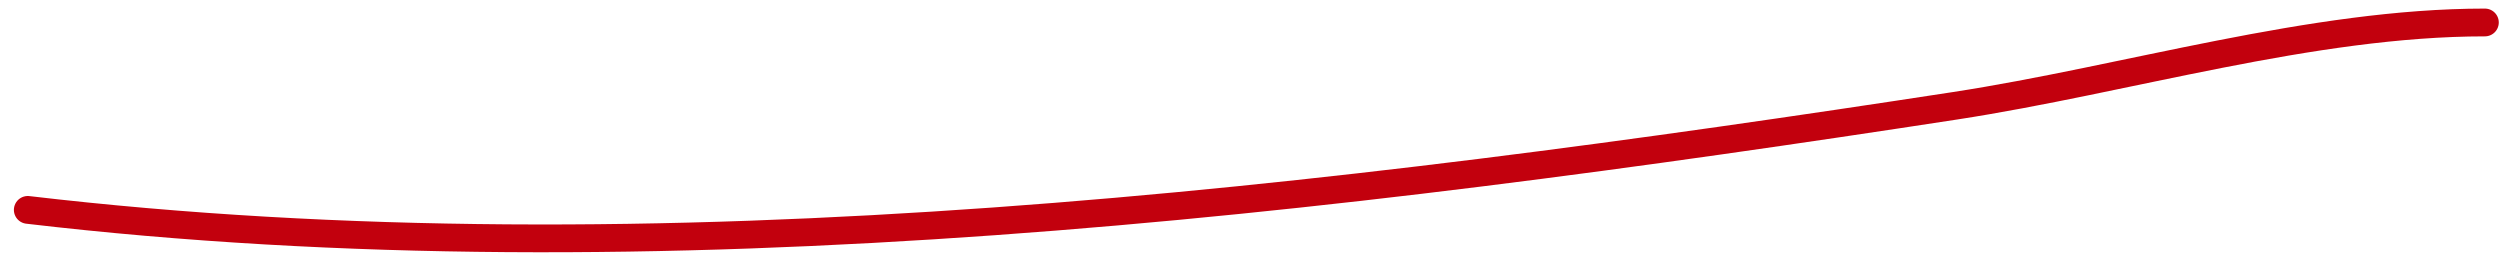
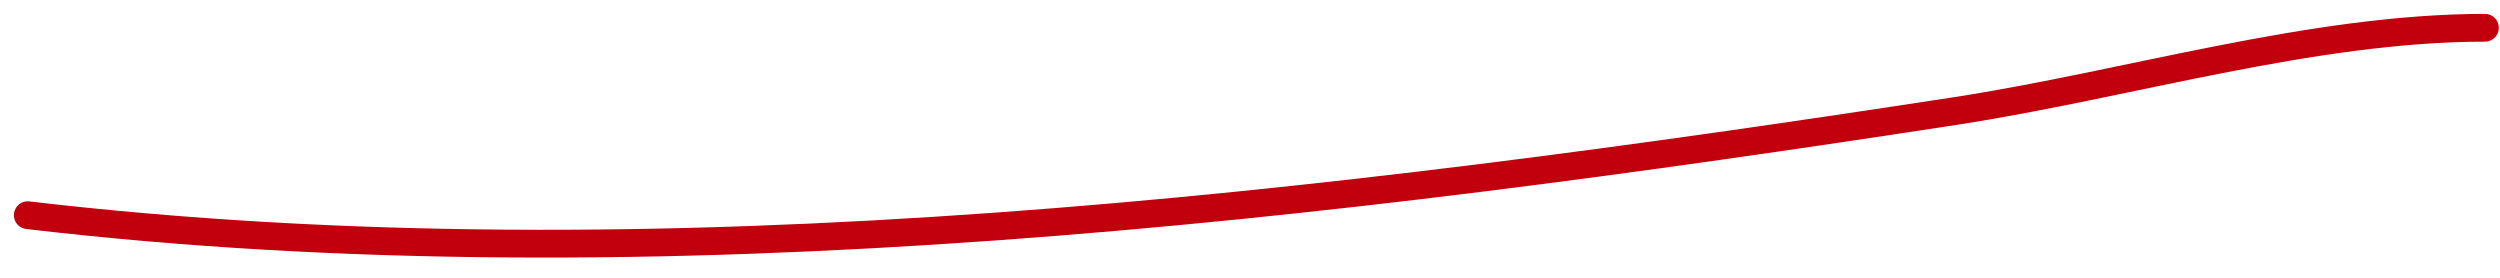
<svg xmlns="http://www.w3.org/2000/svg" width="90" height="10" viewBox="0 0 90 10" fill="none">
-   <path d="M1 7.556C23.626 10.218 47.995 7.244 70.382 3.808C76.56 2.859 83.227 0.809 89.456 0.809" stroke="#C2000D" stroke-linecap="round" stroke-linejoin="round" />
+   <path d="M1 7.747C23.626 10.409 47.995 7.435 70.382 3.998C76.56 3.05 83.227 1 89.456 1" stroke="#C2000D" stroke-linecap="round" stroke-linejoin="round" />
</svg>
